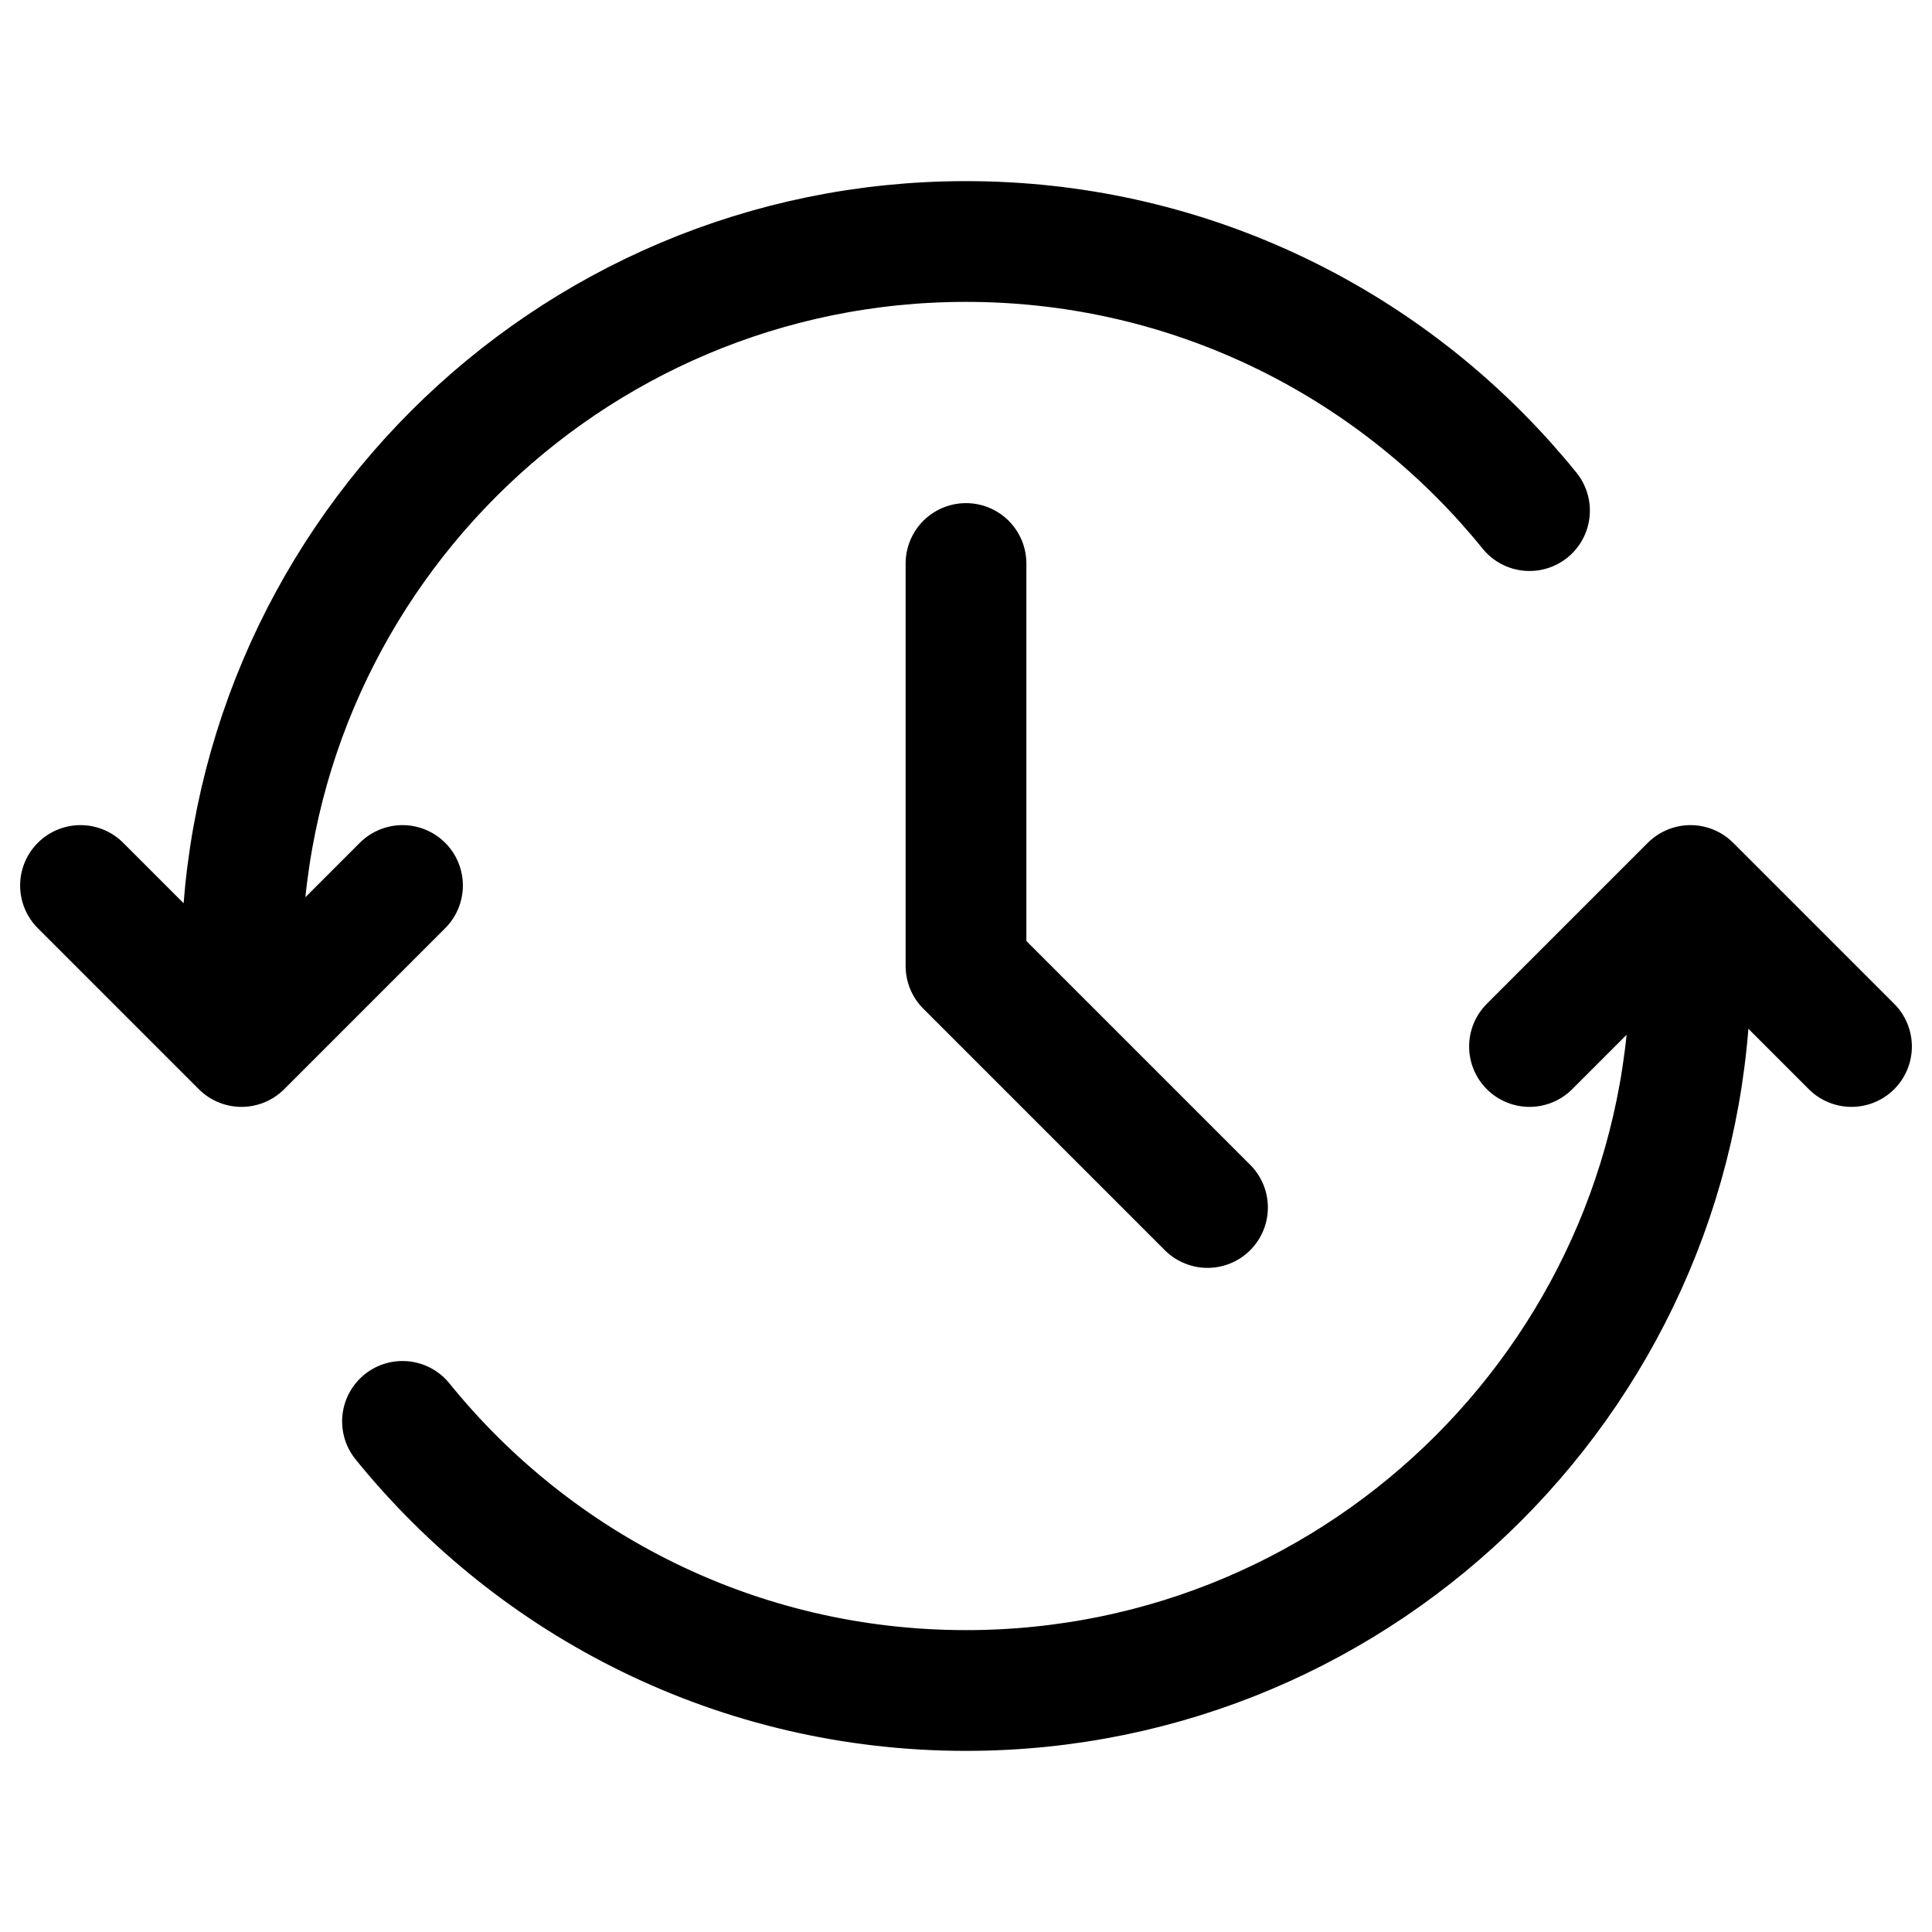
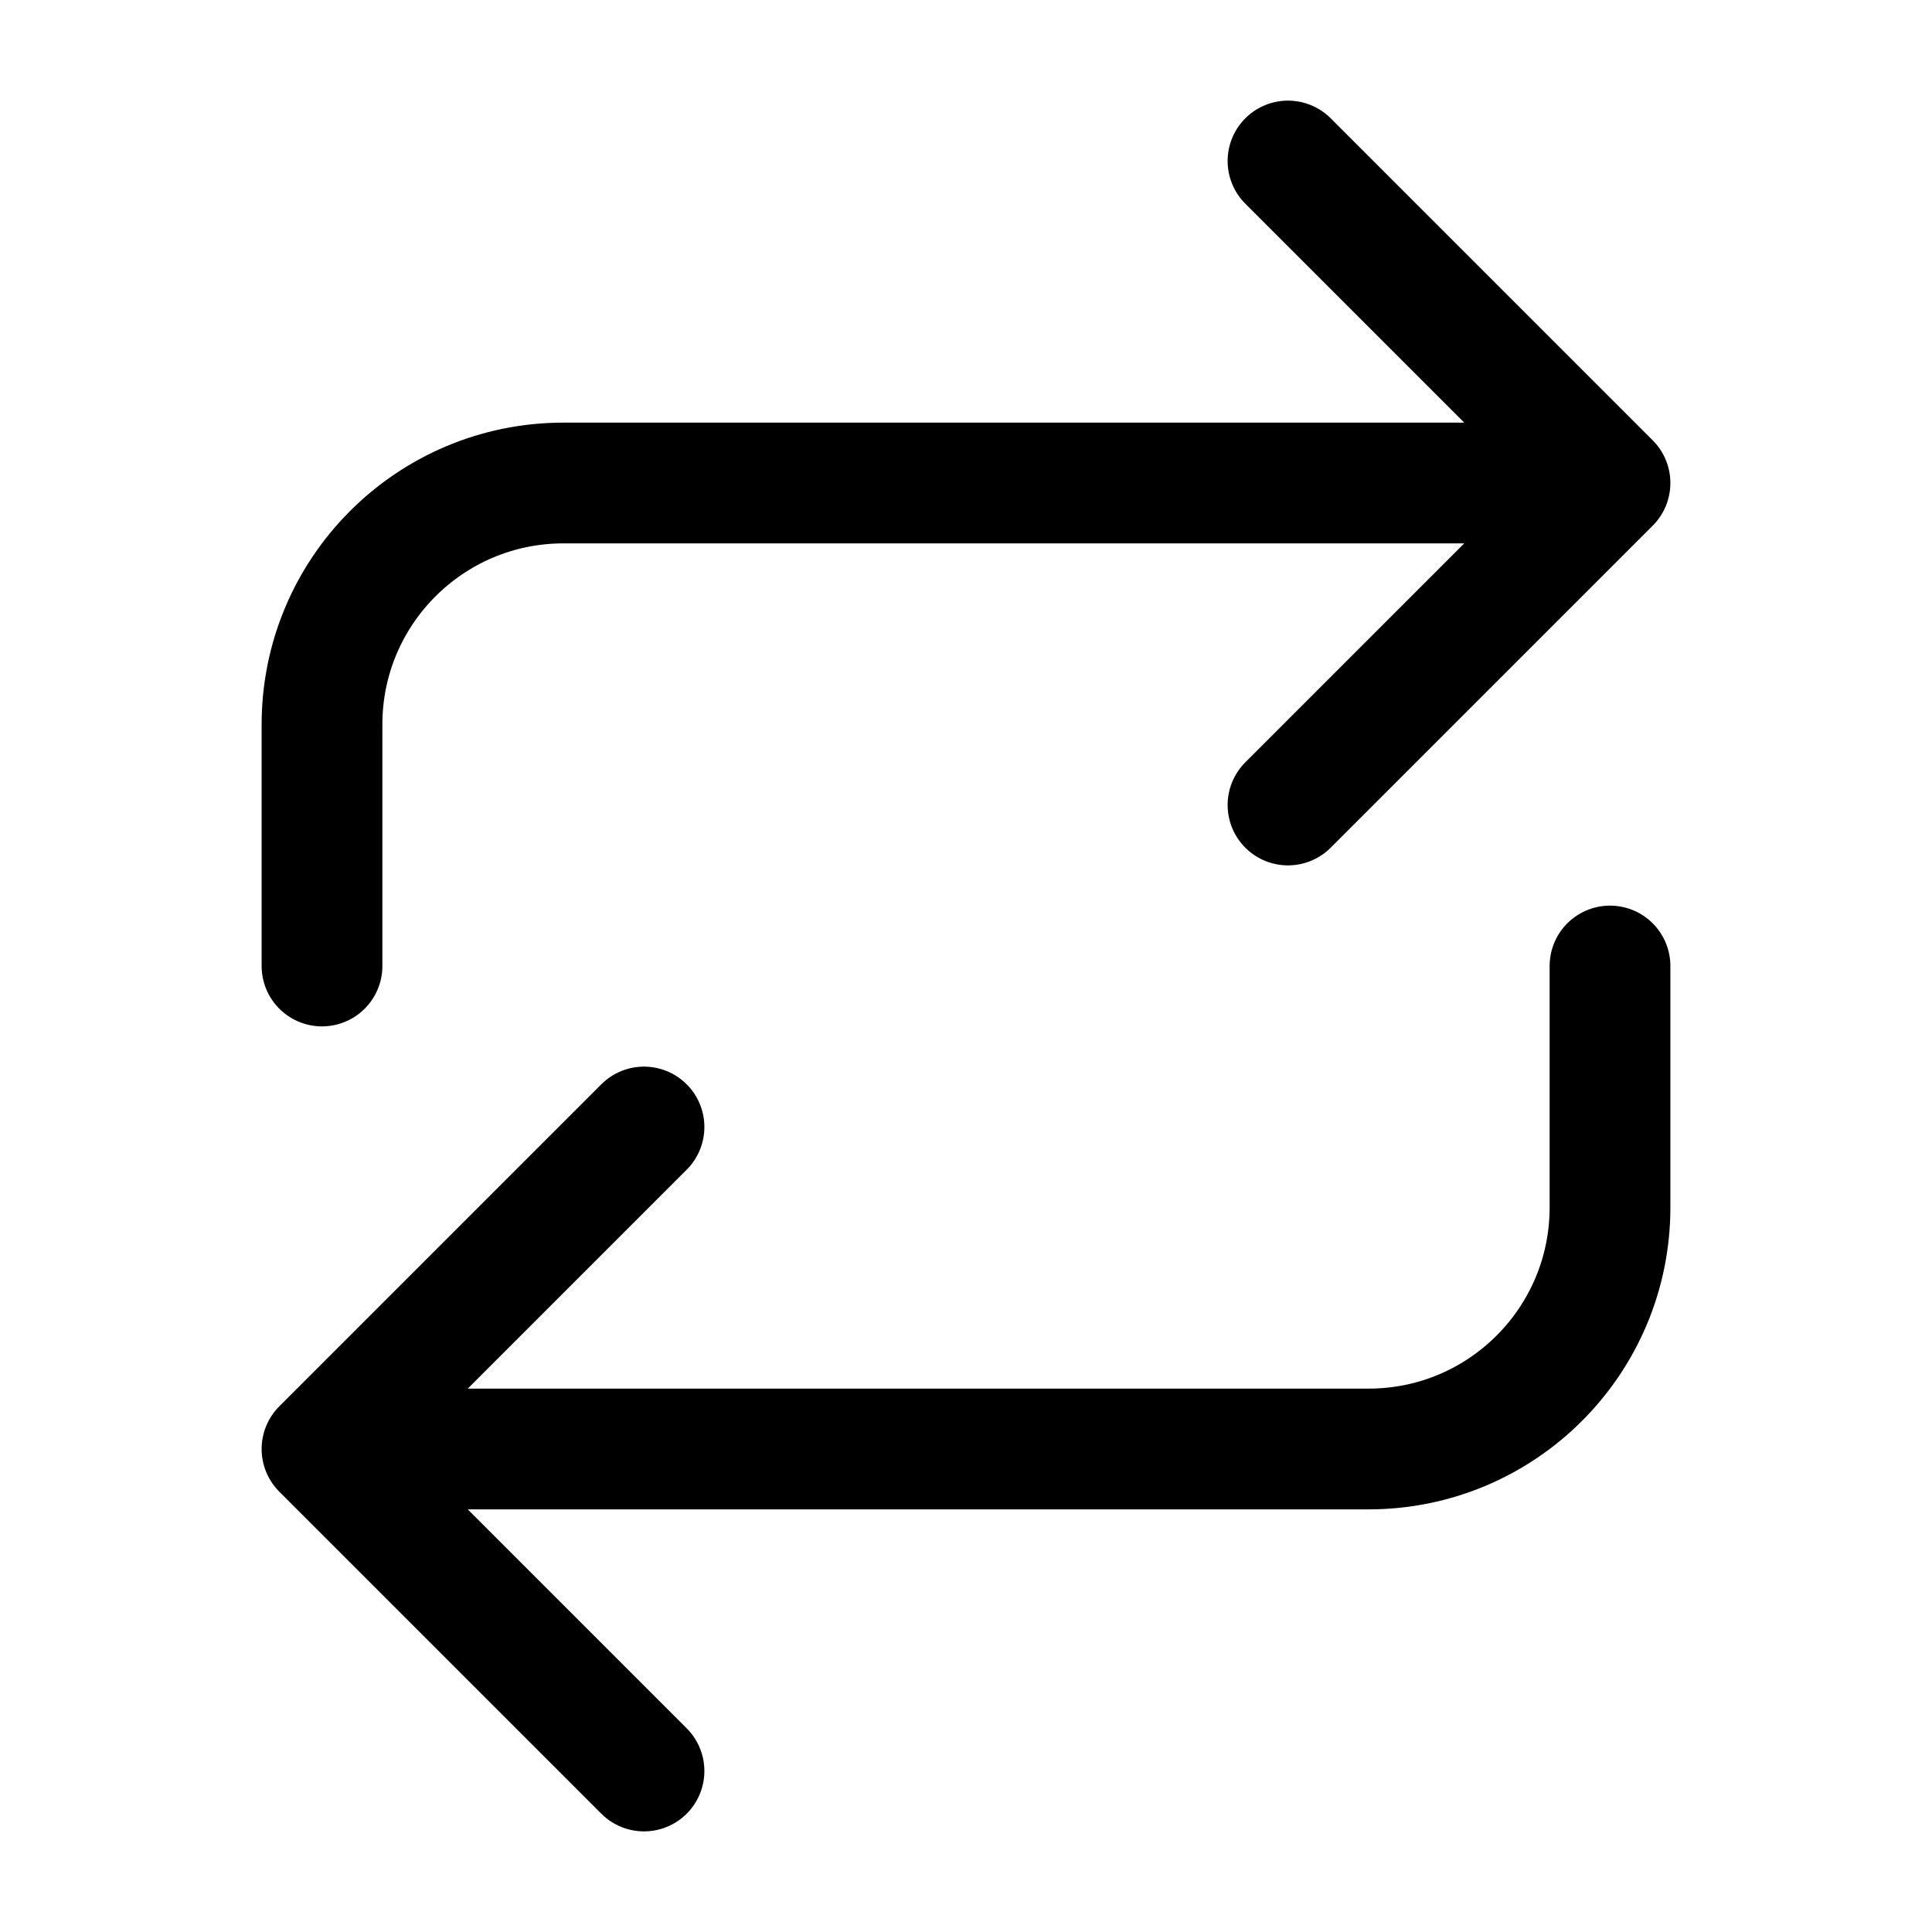
<svg xmlns="http://www.w3.org/2000/svg" width="24" height="24" viewBox="0 0 24 24" fill="none">
-   <path d="M12 7V12L15 15M1 11L3 13M3 13L5 11M3 13L3 12C3 7.029 7.029 3 12 3C14.665 3 17.06 4.159 18.708 6C18.808 6.112 18.906 6.226 19 6.343M19 13L21 11M21 11L23 13M21 11V12C21 16.971 16.971 21 12 21C9.173 21 6.65 19.696 5 17.657" stroke="#000000" stroke-width="1.5" stroke-linecap="round" stroke-linejoin="round" />
+   <path d="M8 14L4 18M4 18L8 22M4 18H17C18.657 18 20 16.657 20 15V12M16 10L20 6M20 6L16 2M20 6H7C5.343 6 4 7.343 4 9V12" stroke="#000000" stroke-width="1.5" stroke-linecap="round" stroke-linejoin="round" />
</svg>
